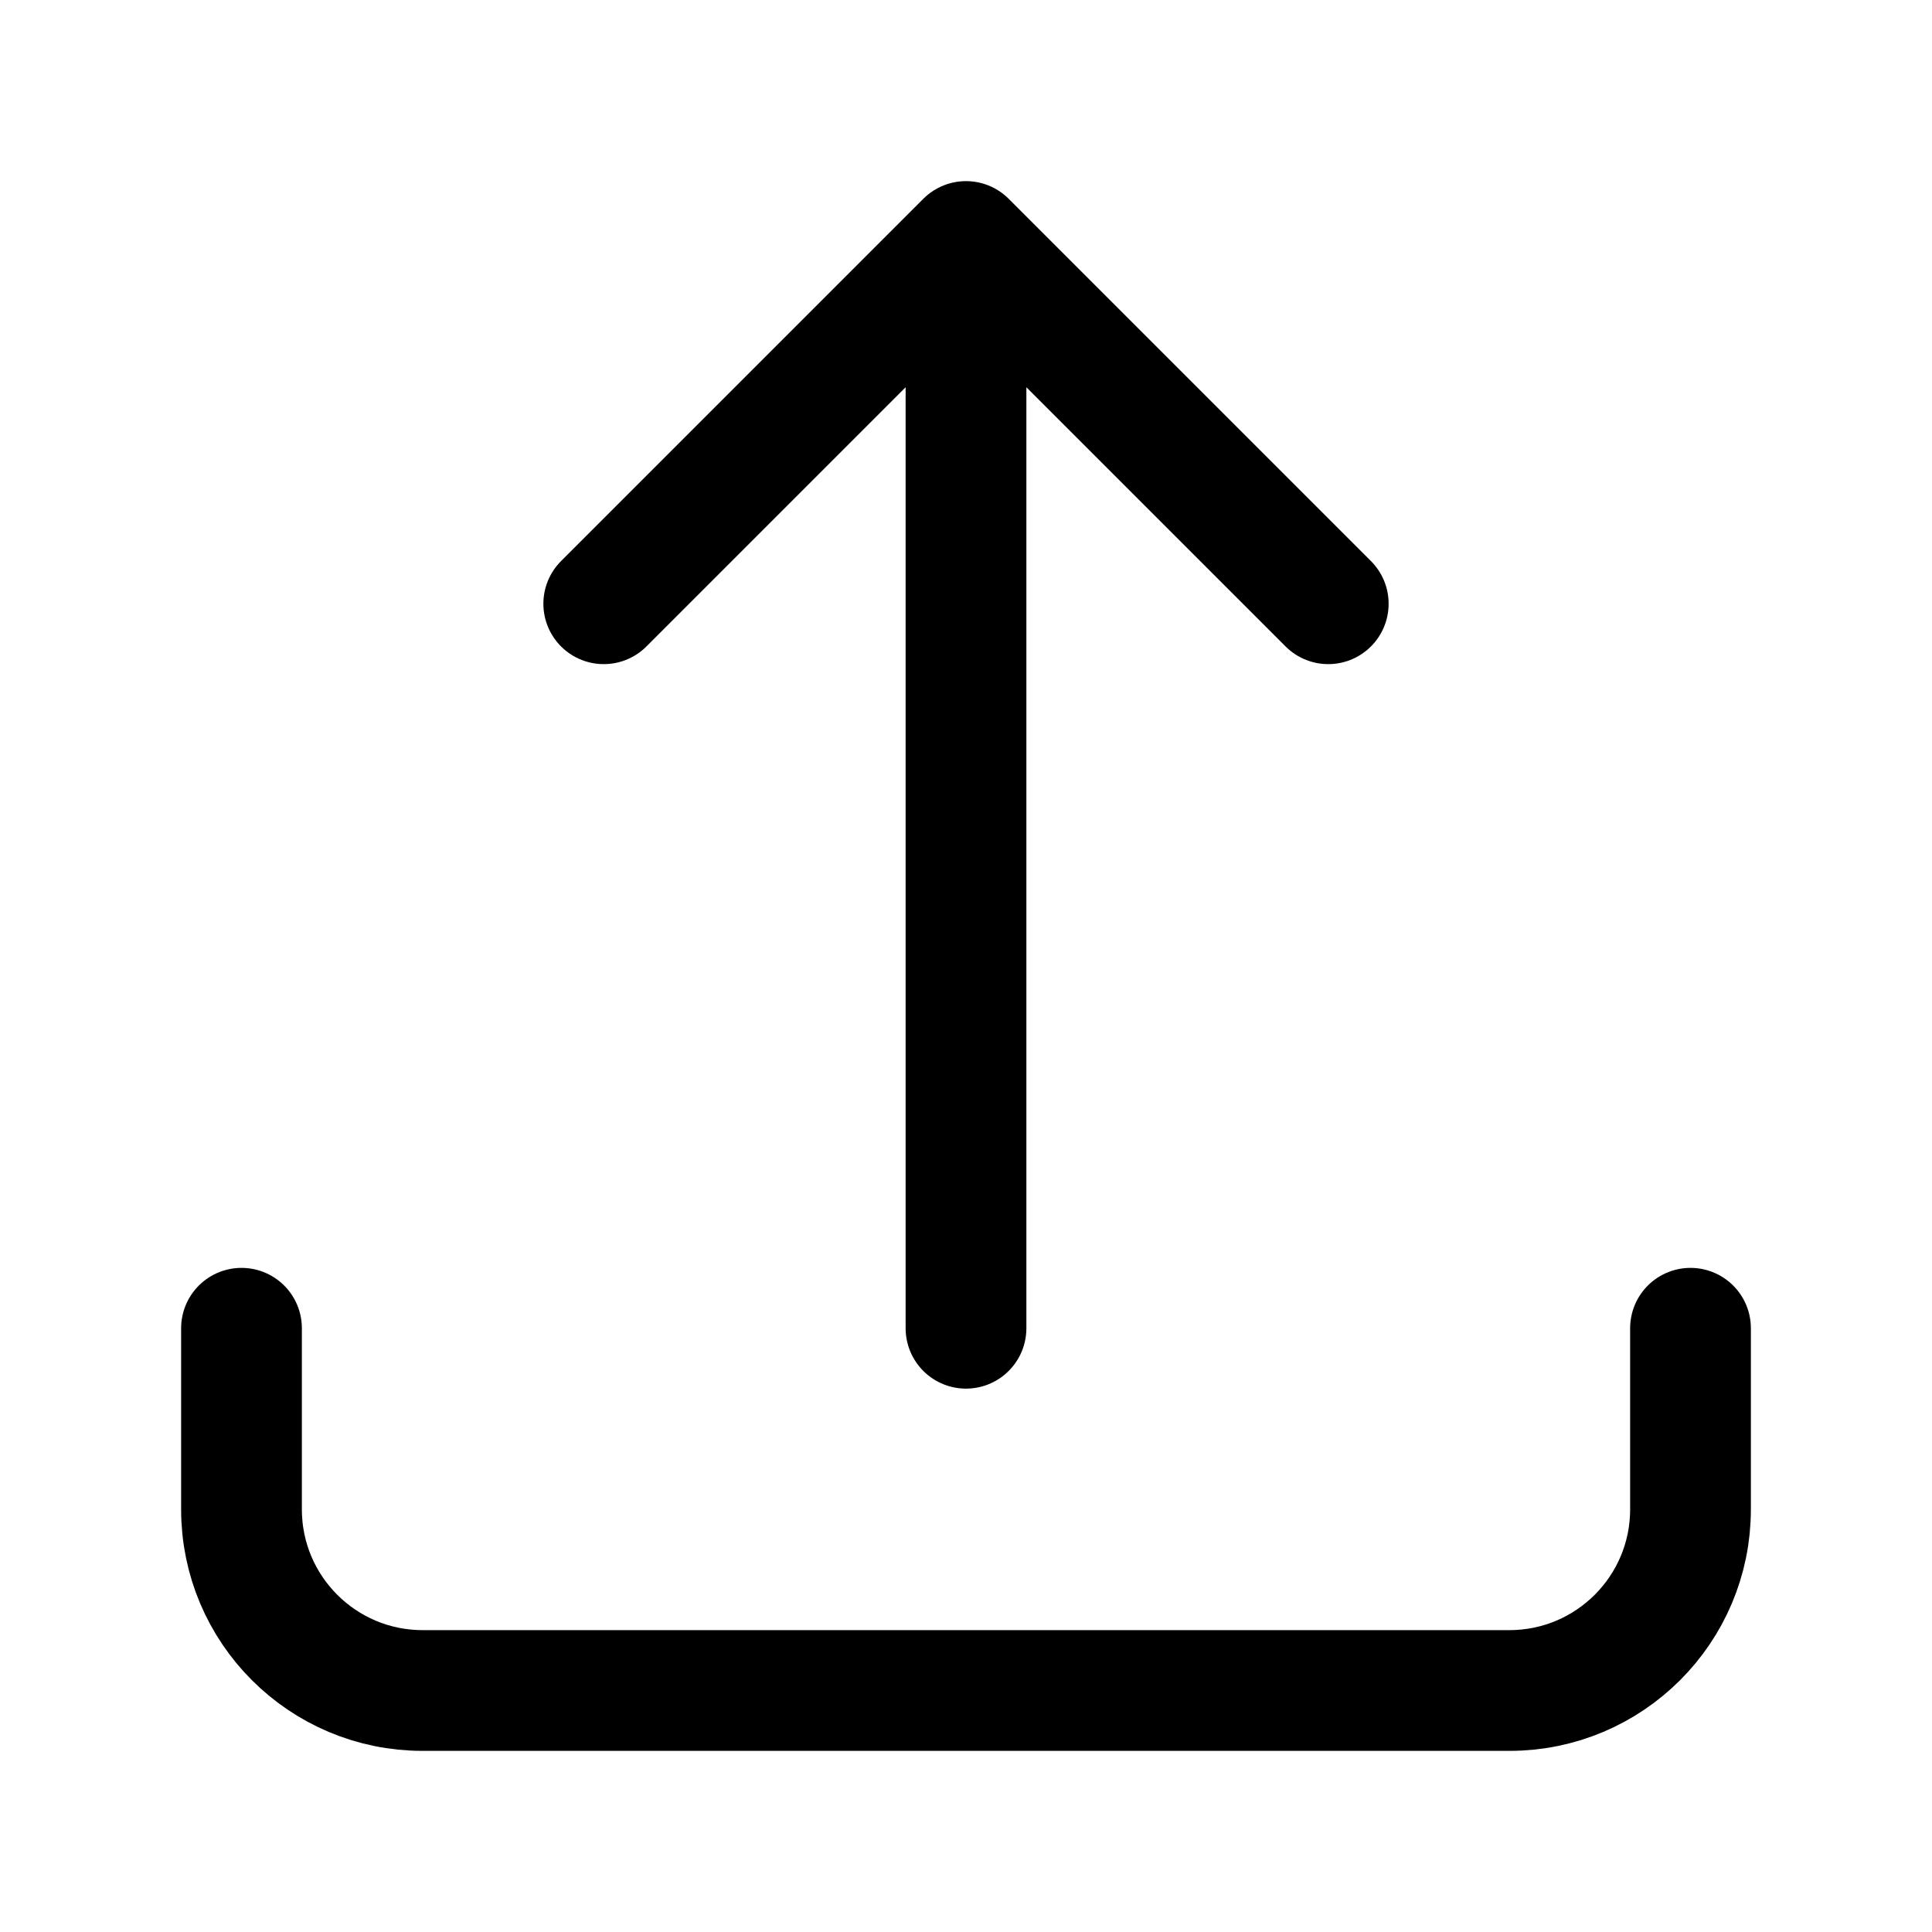
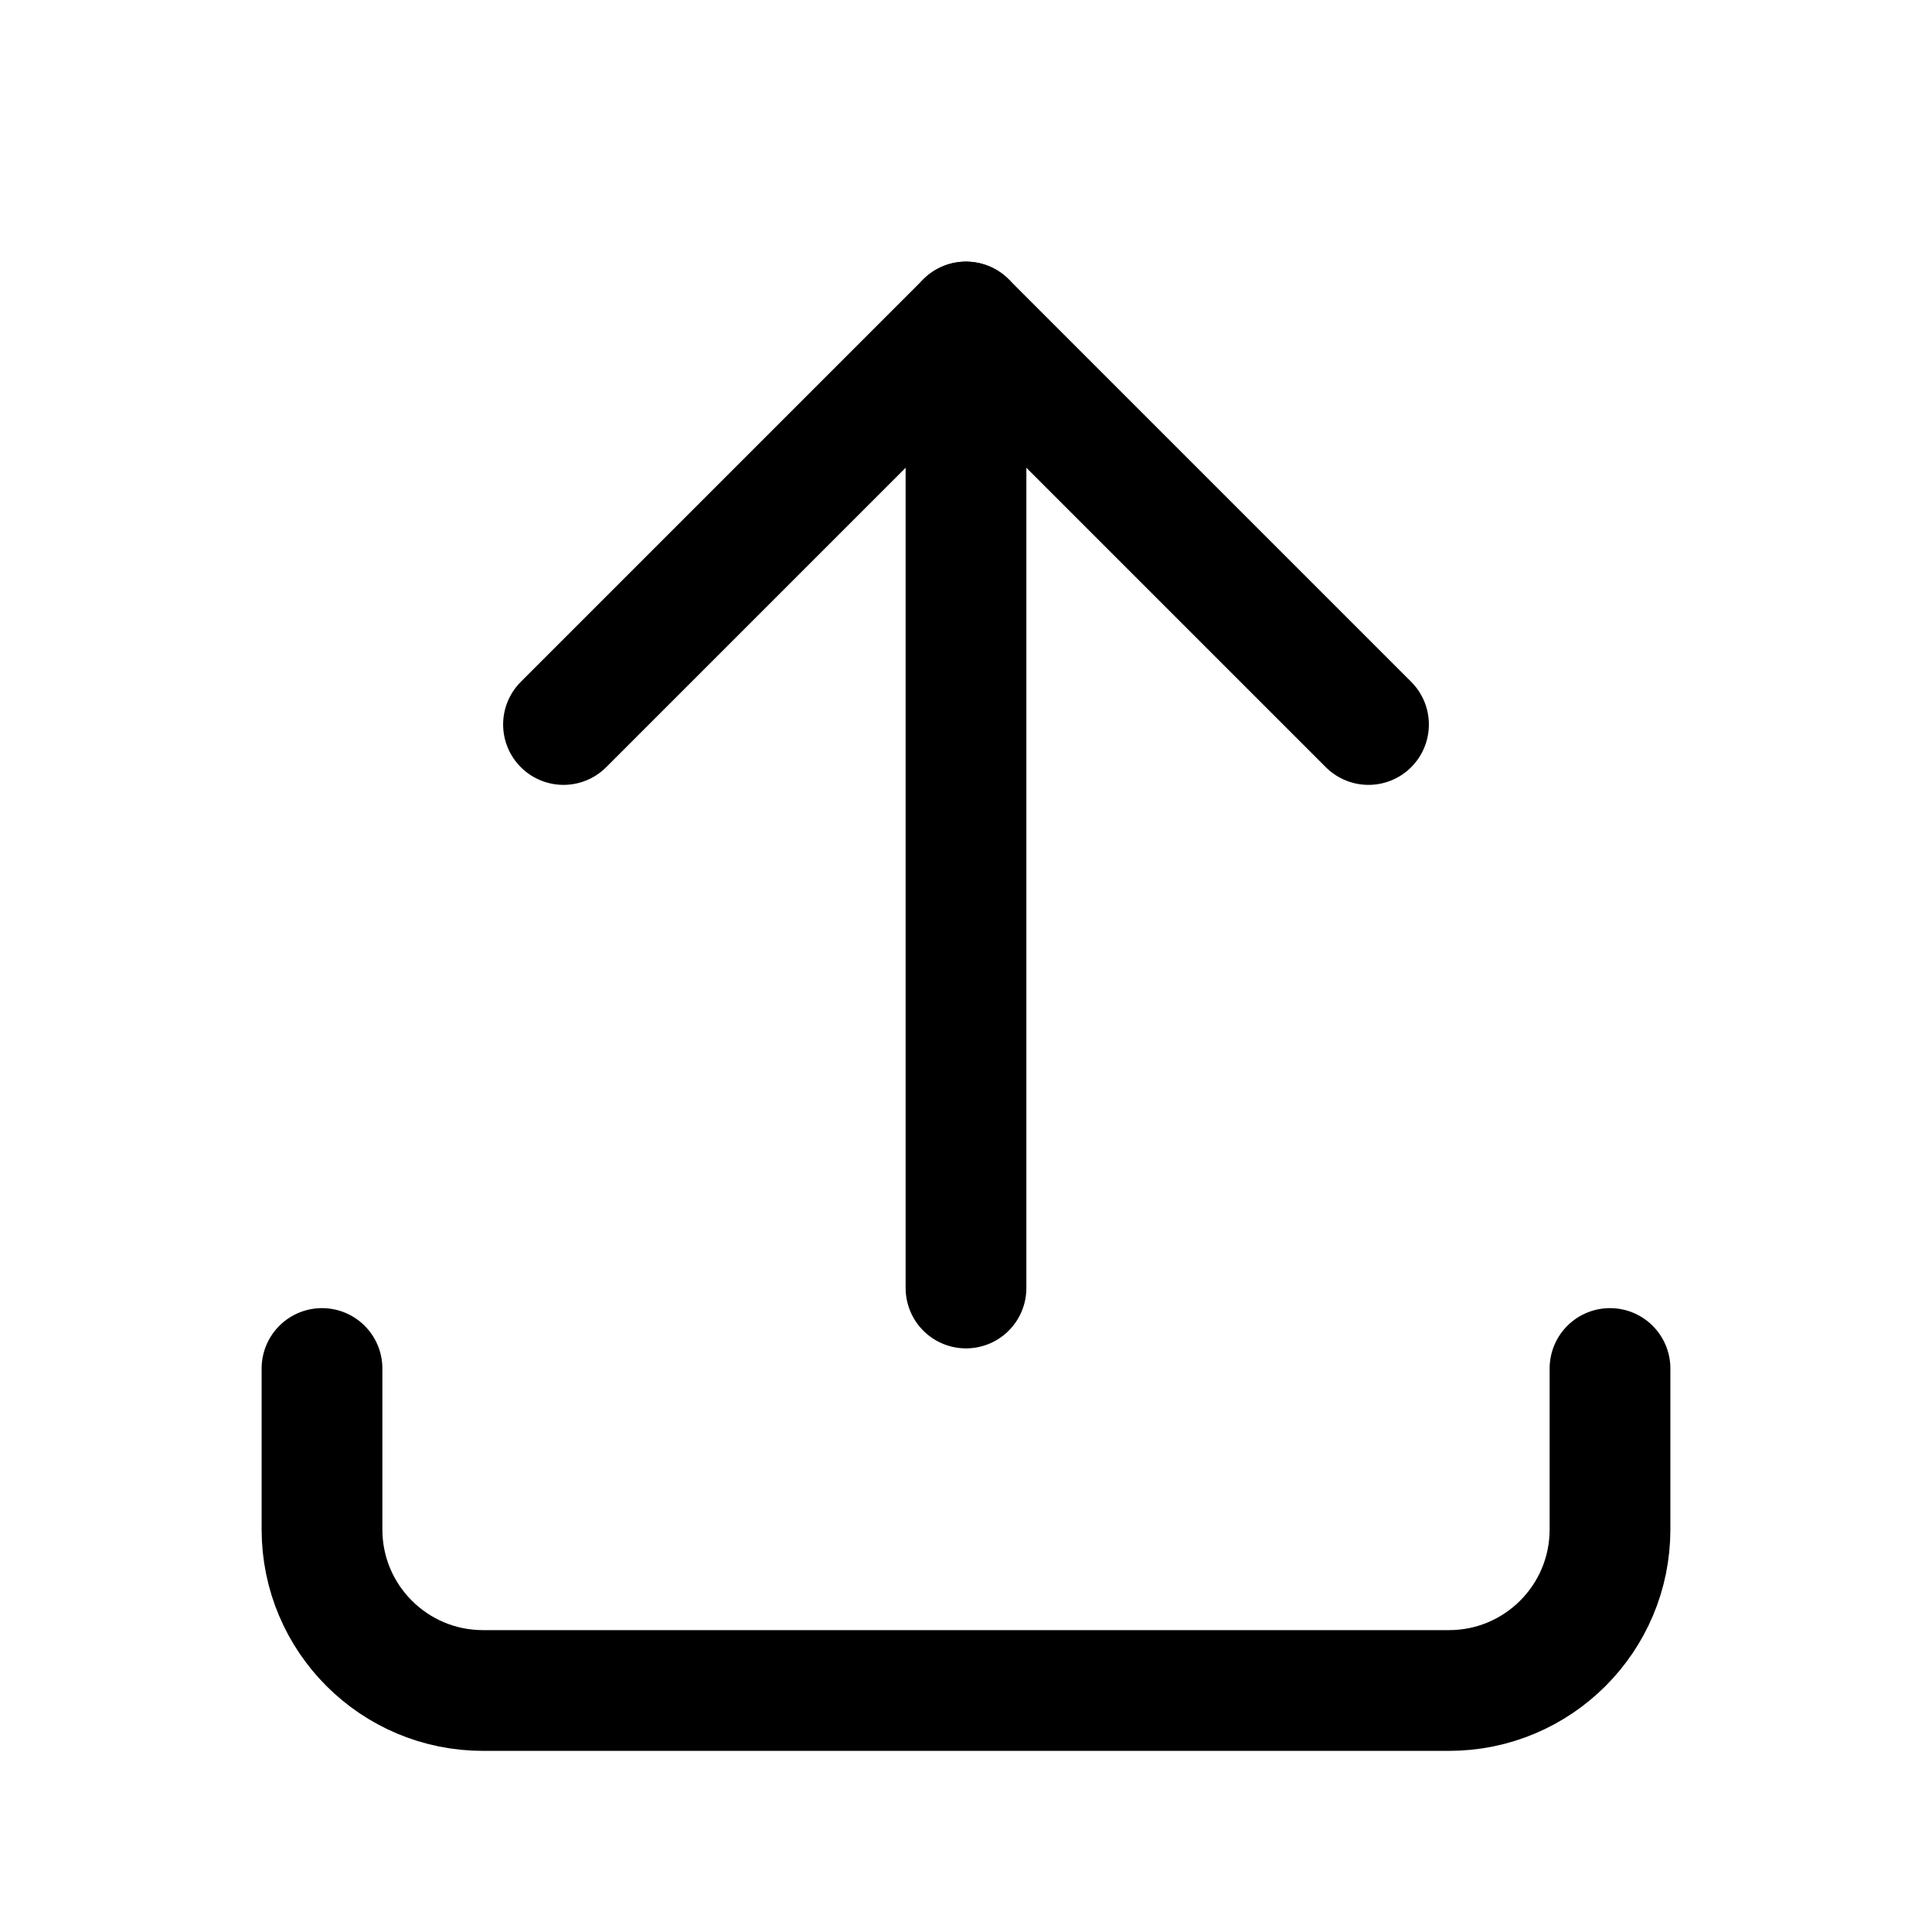
- <svg xmlns="http://www.w3.org/2000/svg" fill="none" viewBox="0 0 24 24" stroke-width="1.5" stroke="currentColor" class="w-6 h-6">
-   <path stroke-linecap="round" stroke-linejoin="round" d="M3 16.5v2.25A2.25 2.25 0 005.25 21h13.5A2.25 2.25 0 0021 18.75V16.5m-13.5-9L12 3m0 0l4.5 4.5M12 3v13.5" />
+ <svg xmlns="http://www.w3.org/2000/svg" class="icon icon-tabler icon-tabler-upload" width="24" height="24" viewBox="0 0 24 24" stroke-width="1.5" stroke="currentColor" fill="none" stroke-linecap="round" stroke-linejoin="round">
+   <path stroke="none" d="M0 0h24v24H0z" fill="none" />
+   <path d="M4 17v2a2 2 0 0 0 2 2h12a2 2 0 0 0 2 -2v-2" />
+   <path d="M7 9l5 -5l5 5" />
+   <path d="M12 4l0 12" />
</svg>
